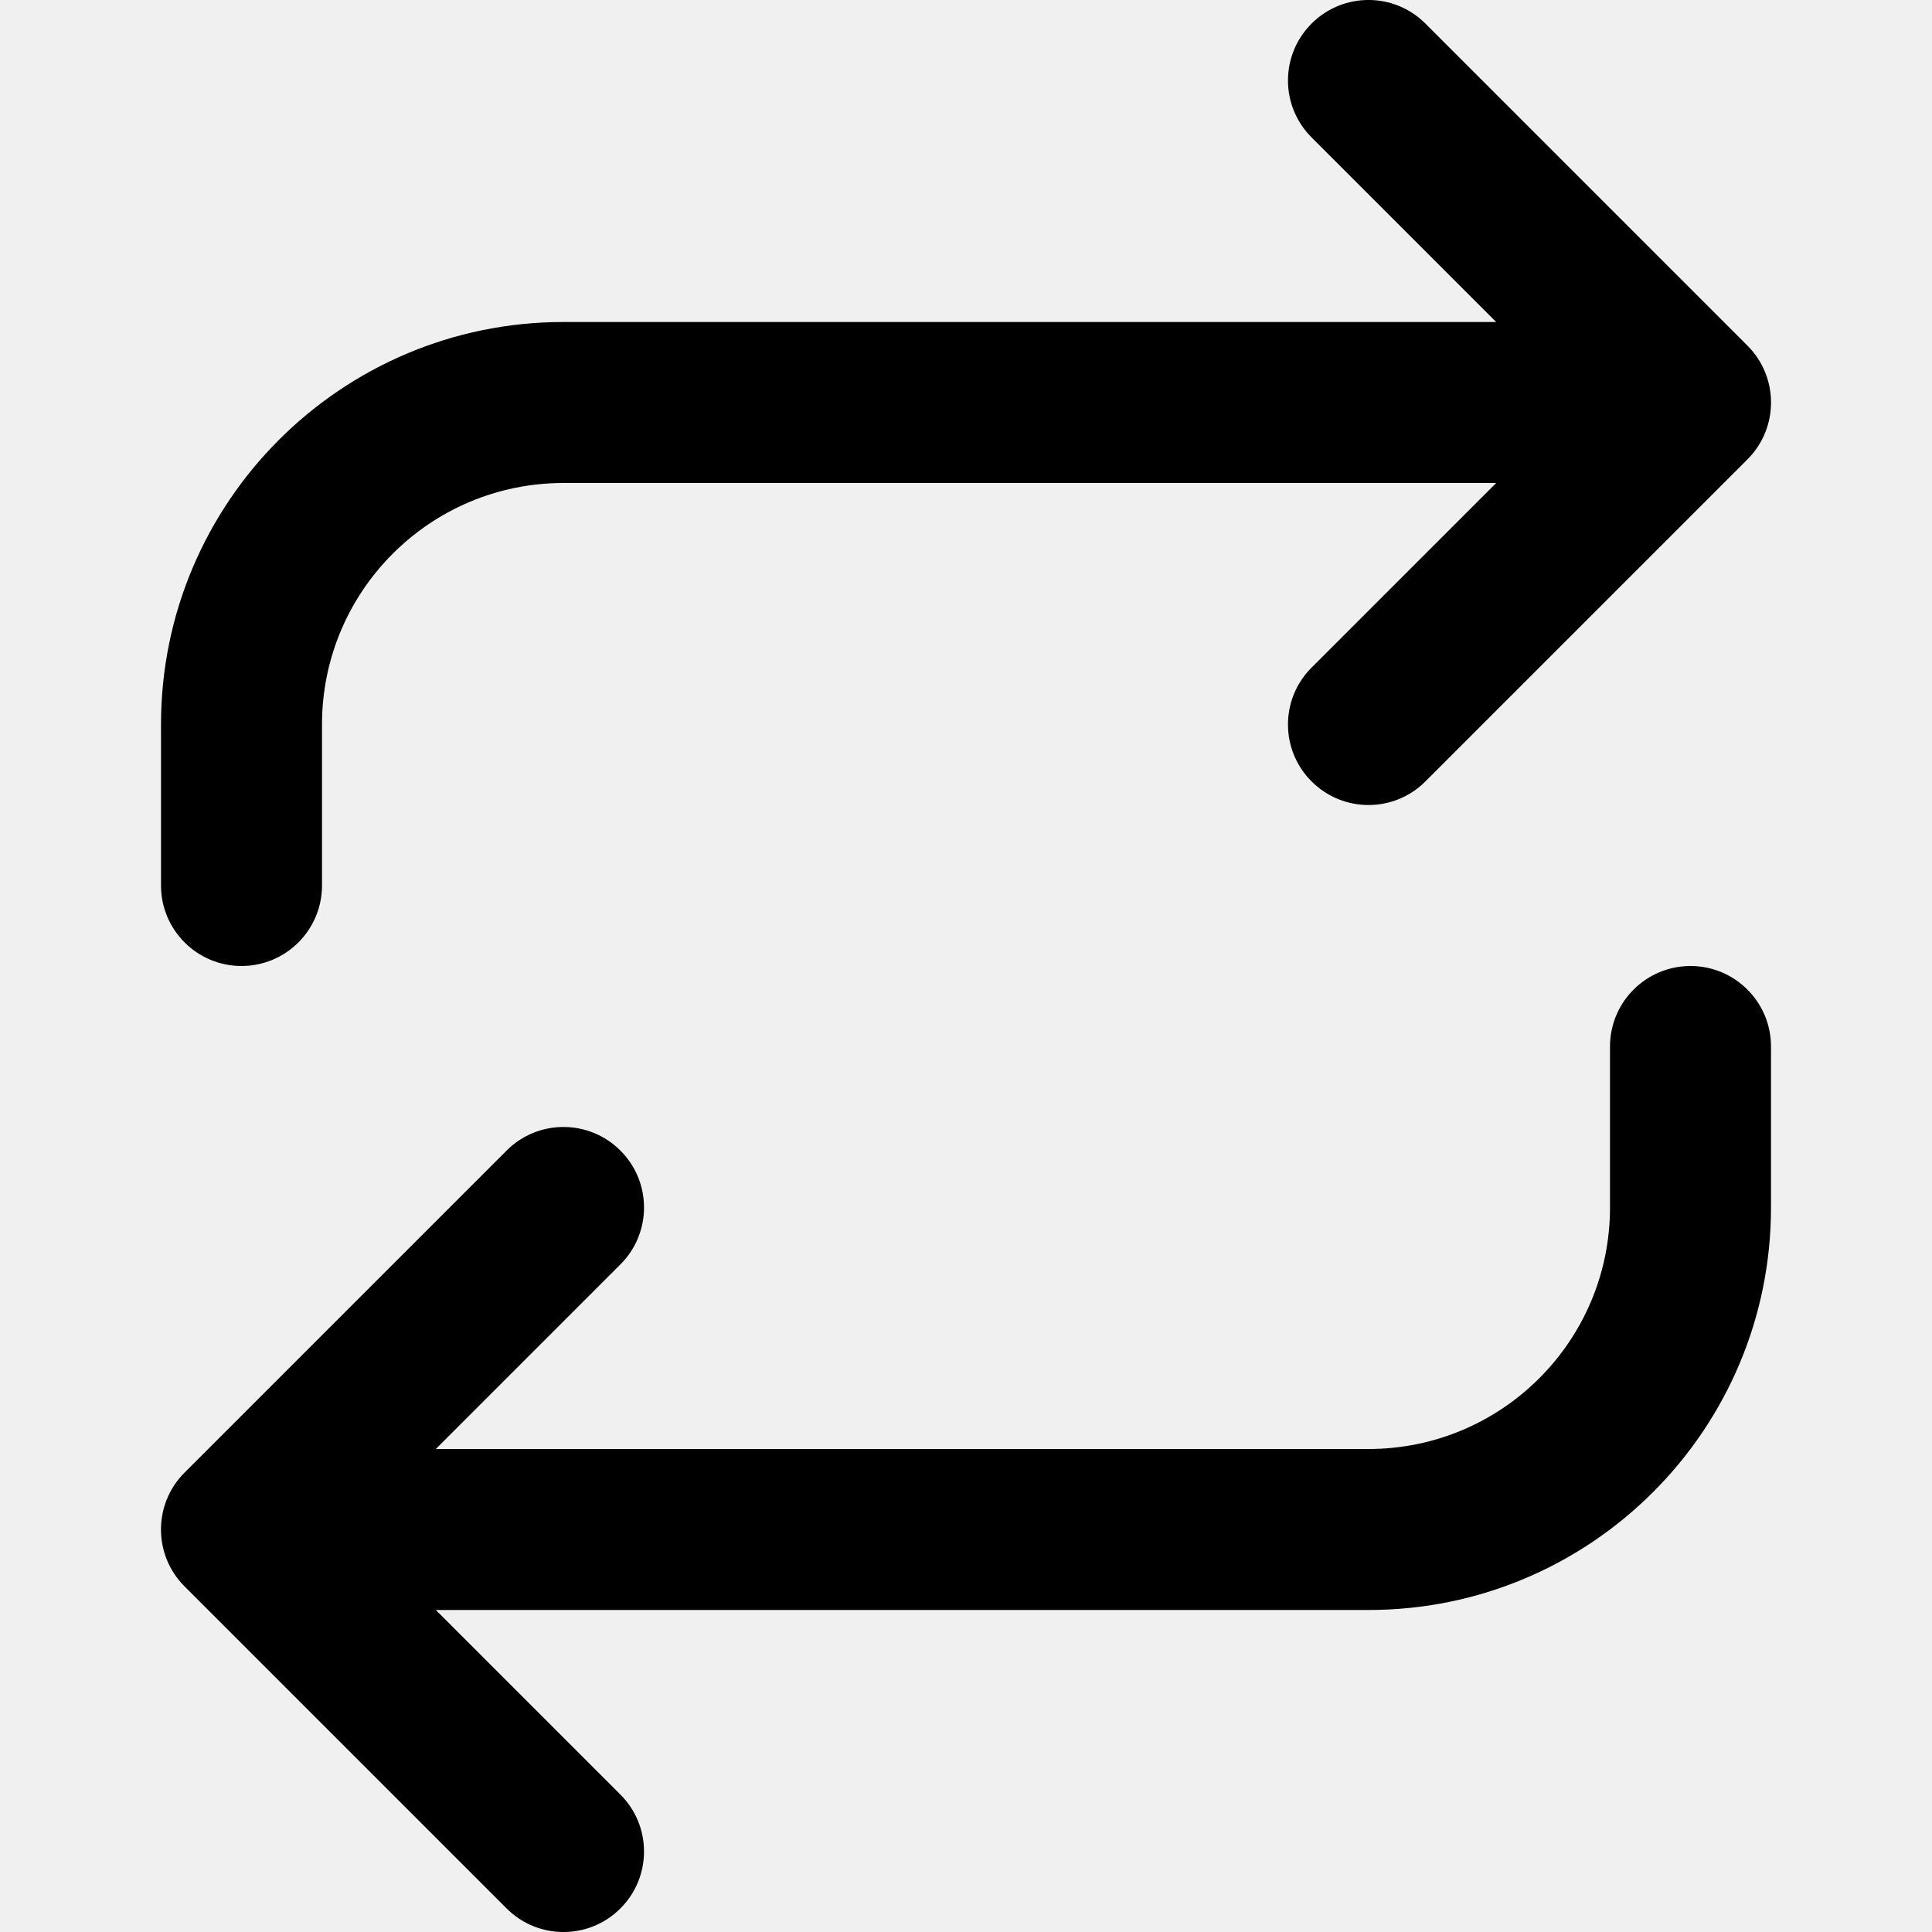
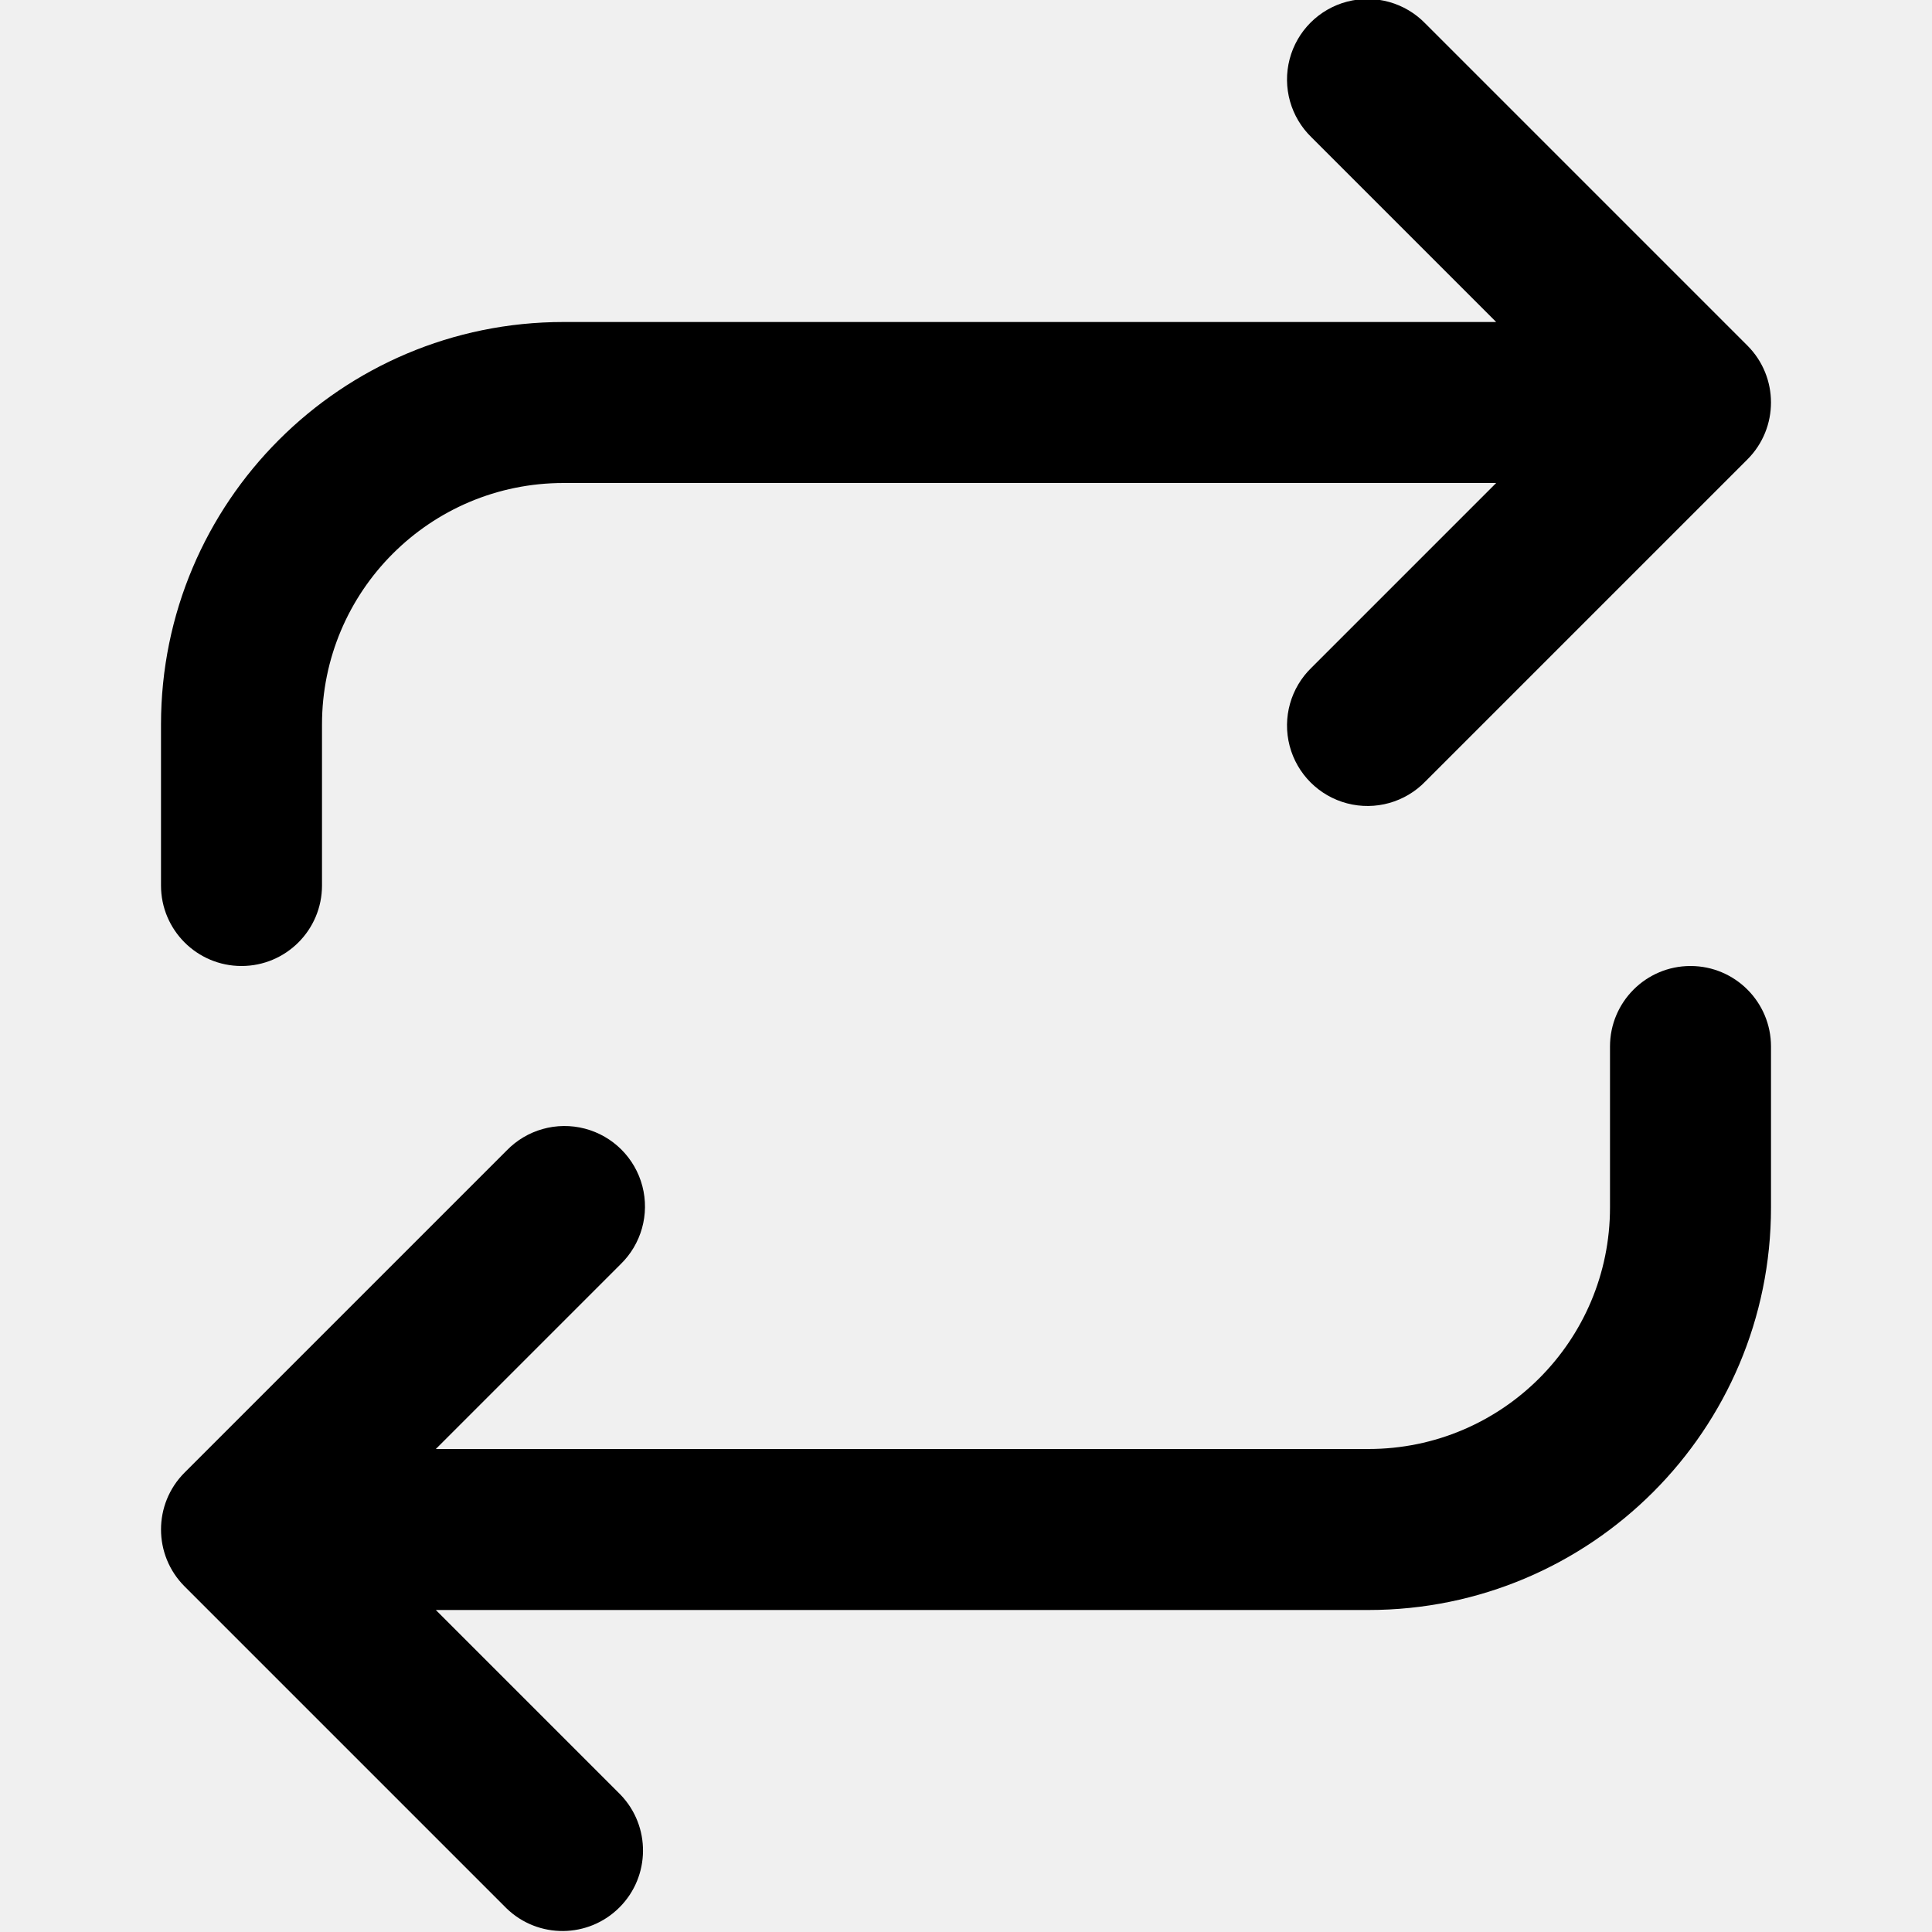
- <svg xmlns="http://www.w3.org/2000/svg" xmlns:xlink="http://www.w3.org/1999/xlink" width="24px" height="24px" viewBox="0 0 24 24" version="1.1">
+ <svg xmlns="http://www.w3.org/2000/svg" xmlns:xlink="http://www.w3.org/1999/xlink" width="24" height="24">
  <defs>
-     <path d="M5.414,18 L17,18 C18.657,18 20,16.657 20,15 L20,13 C20,12.448 20.448,12 21,12 C21.552,12 22,12.448 22,13 L22,15 C22,17.761 19.761,20 17,20 L5.414,20 L7.707,22.293 C8.098,22.683 8.098,23.317 7.707,23.707 C7.317,24.098 6.683,24.098 6.293,23.707 L2.293,19.707 C1.902,19.317 1.902,18.683 2.293,18.293 L6.293,14.293 C6.683,13.902 7.317,13.902 7.707,14.293 C8.098,14.683 8.098,15.317 7.707,15.707 L5.414,18 Z M18.586,6 L7,6 C5.343,6 4,7.343 4,9 L4,11 C4,11.552 3.552,12 3,12 C2.448,12 2,11.552 2,11 L2,9 C2,6.239 4.239,4 7,4 L18.586,4 L16.293,1.707 C15.902,1.317 15.902,0.683 16.293,0.293 C16.683,-0.098 17.317,-0.098 17.707,0.293 L21.707,4.293 C22.098,4.683 22.098,5.317 21.707,5.707 L17.707,9.707 C17.317,10.098 16.683,10.098 16.293,9.707 C15.902,9.317 15.902,8.683 16.293,8.293 L18.586,6 Z" id="path-1" />
+     <path d="M5.414 18H17a3 3 0 0 0 3-3v-2a1 1 0 0 1 2 0v2a5 5 0 0 1-5 5H5.414l2.293 2.293a1 1 0 0 1-1.414 1.414l-4-4a1 1 0 0 1 0-1.414l4-4a1 1 0 1 1 1.414 1.414L5.414 18zM18.586 6H7a3 3 0 0 0-3 3v2a1 1 0 0 1-2 0V9a5 5 0 0 1 5-5h11.586l-2.293-2.293A1 1 0 1 1 17.707.293l4 4a1 1 0 0 1 0 1.414l-4 4a1 1 0 1 1-1.414-1.414L18.586 6z" id="a" />
  </defs>
-   <g id="atoms/icons/ui/flip" stroke="none" stroke-width="1" fill="none" fill-rule="evenodd">
-     <mask id="mask-2" fill="white">
-       <use xlink:href="#path-1" />
-     </mask>
-     <use id="Combined-Shape" fill="#000000" fill-rule="nonzero" xlink:href="#path-1" />
-   </g>
+   <use fill="#000" fill-rule="nonzero" xlink:href="#a" />
</svg>
